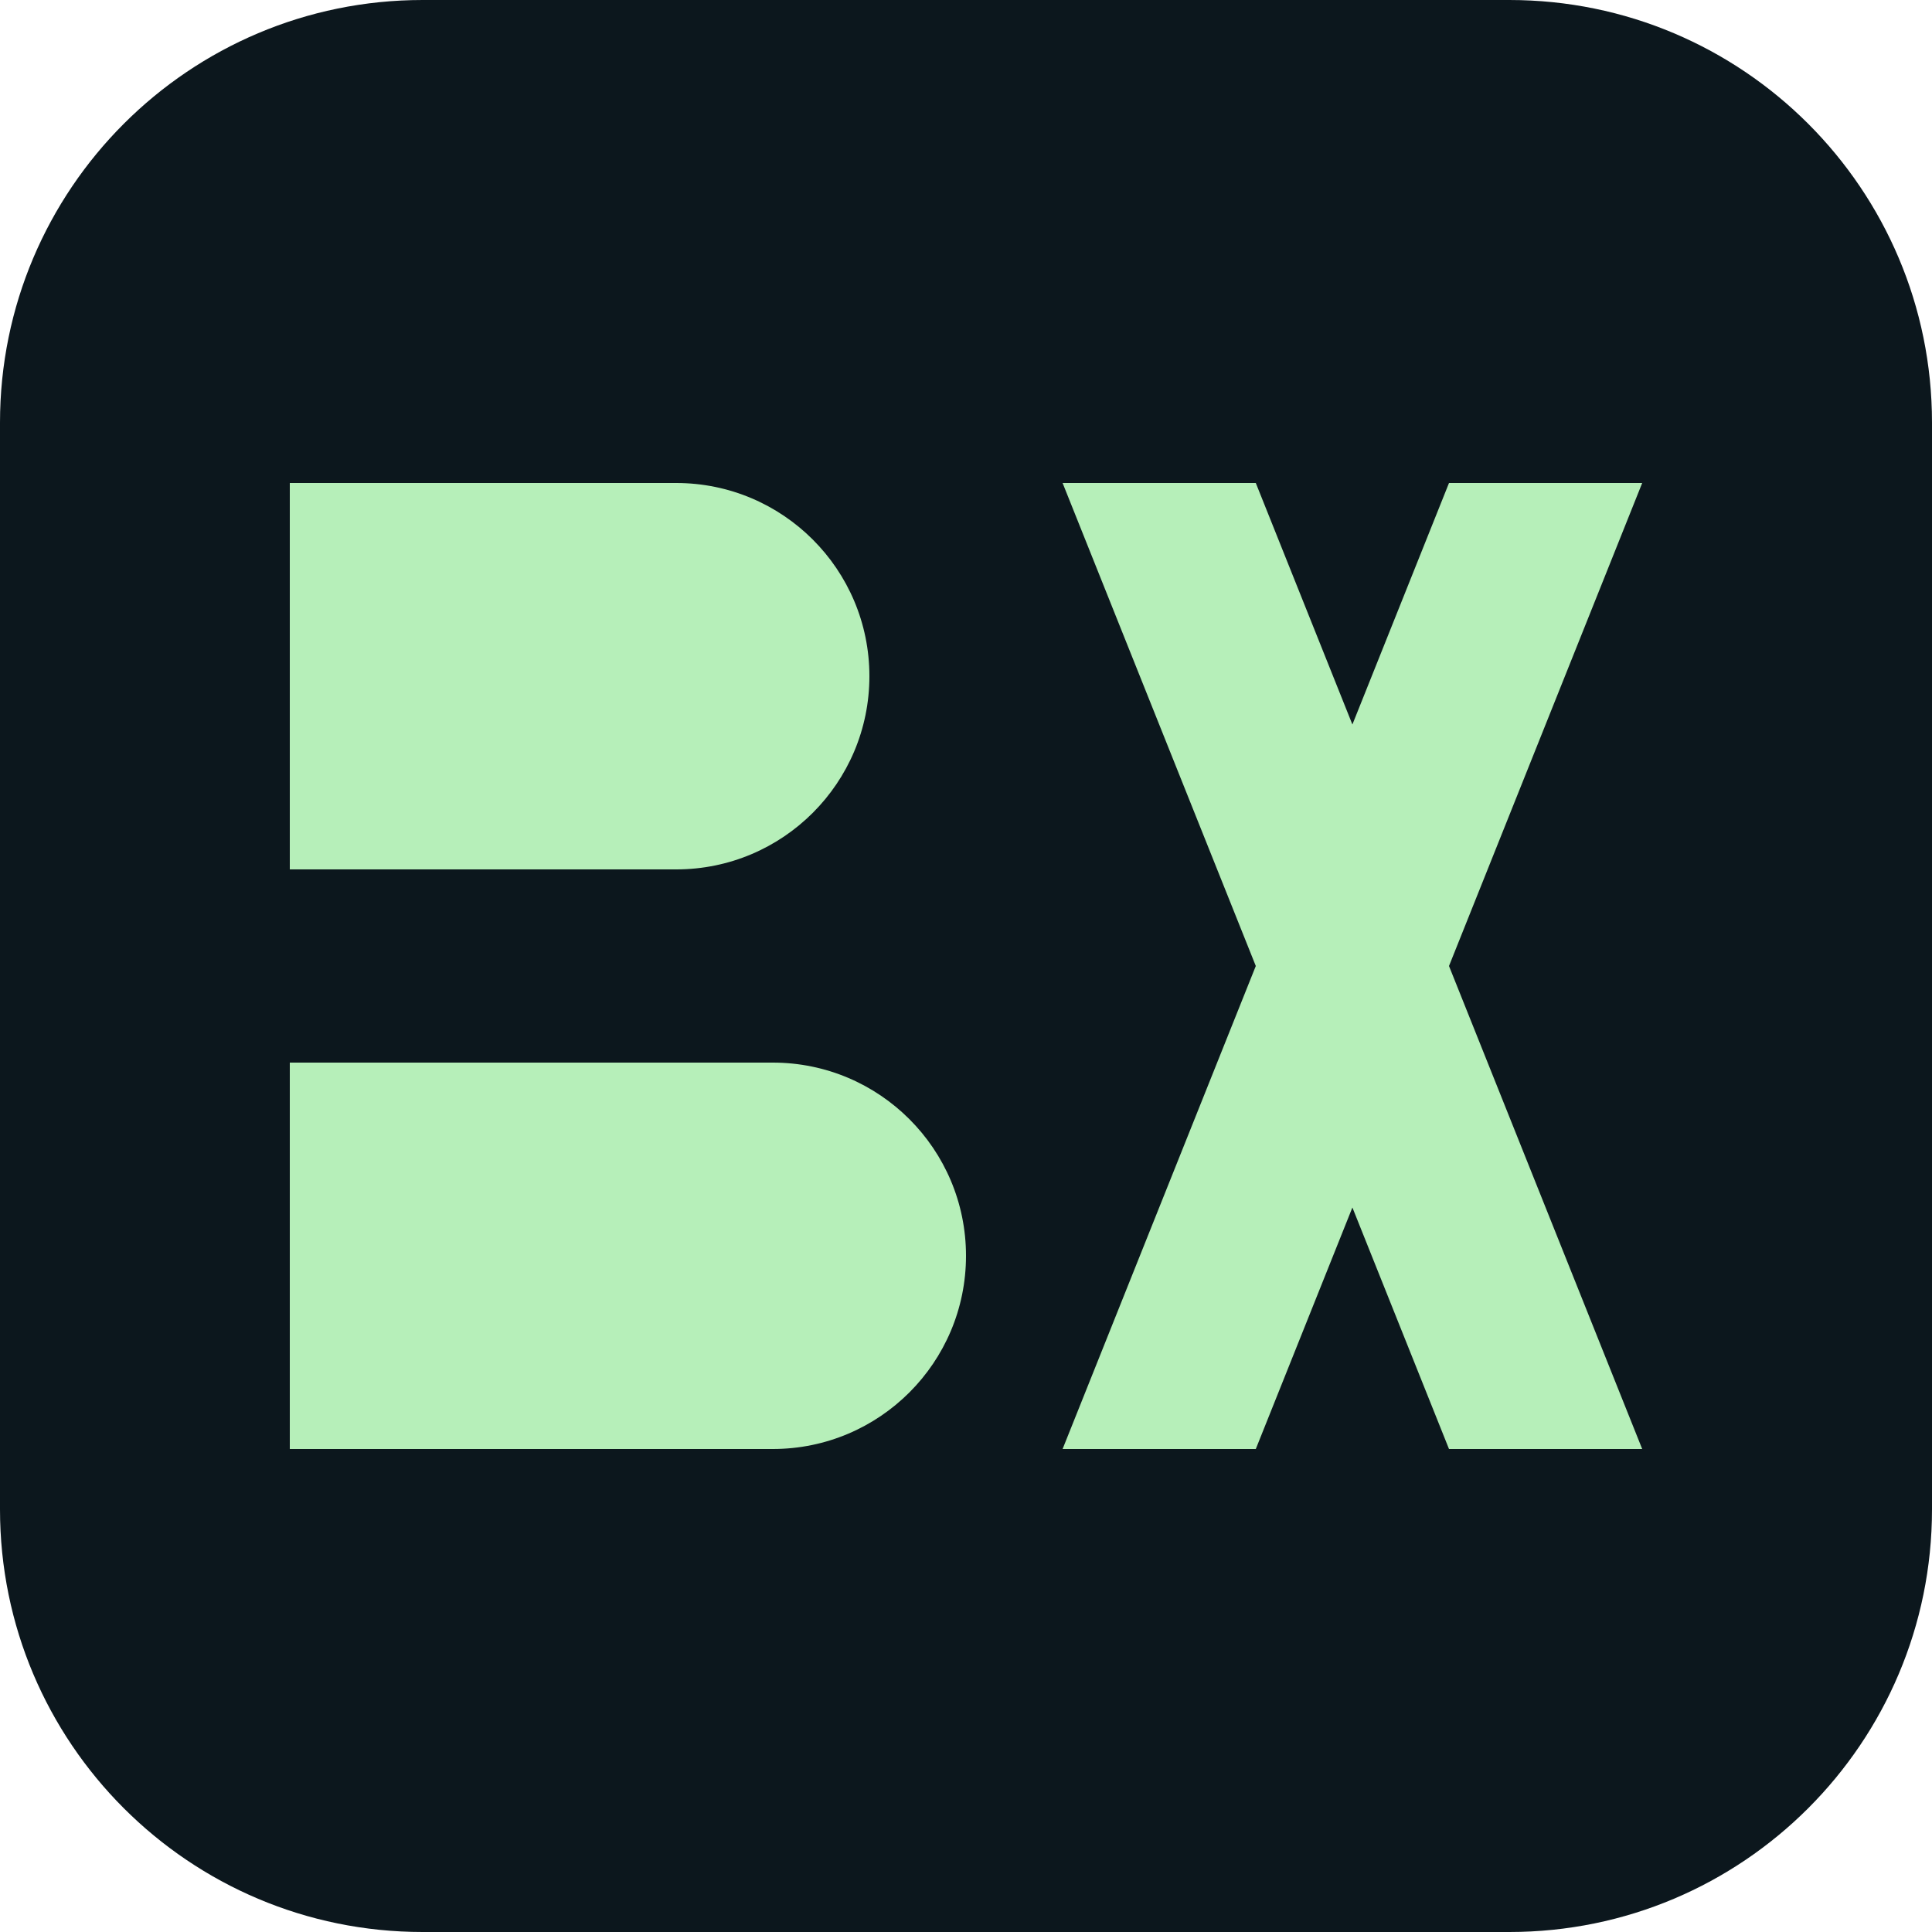
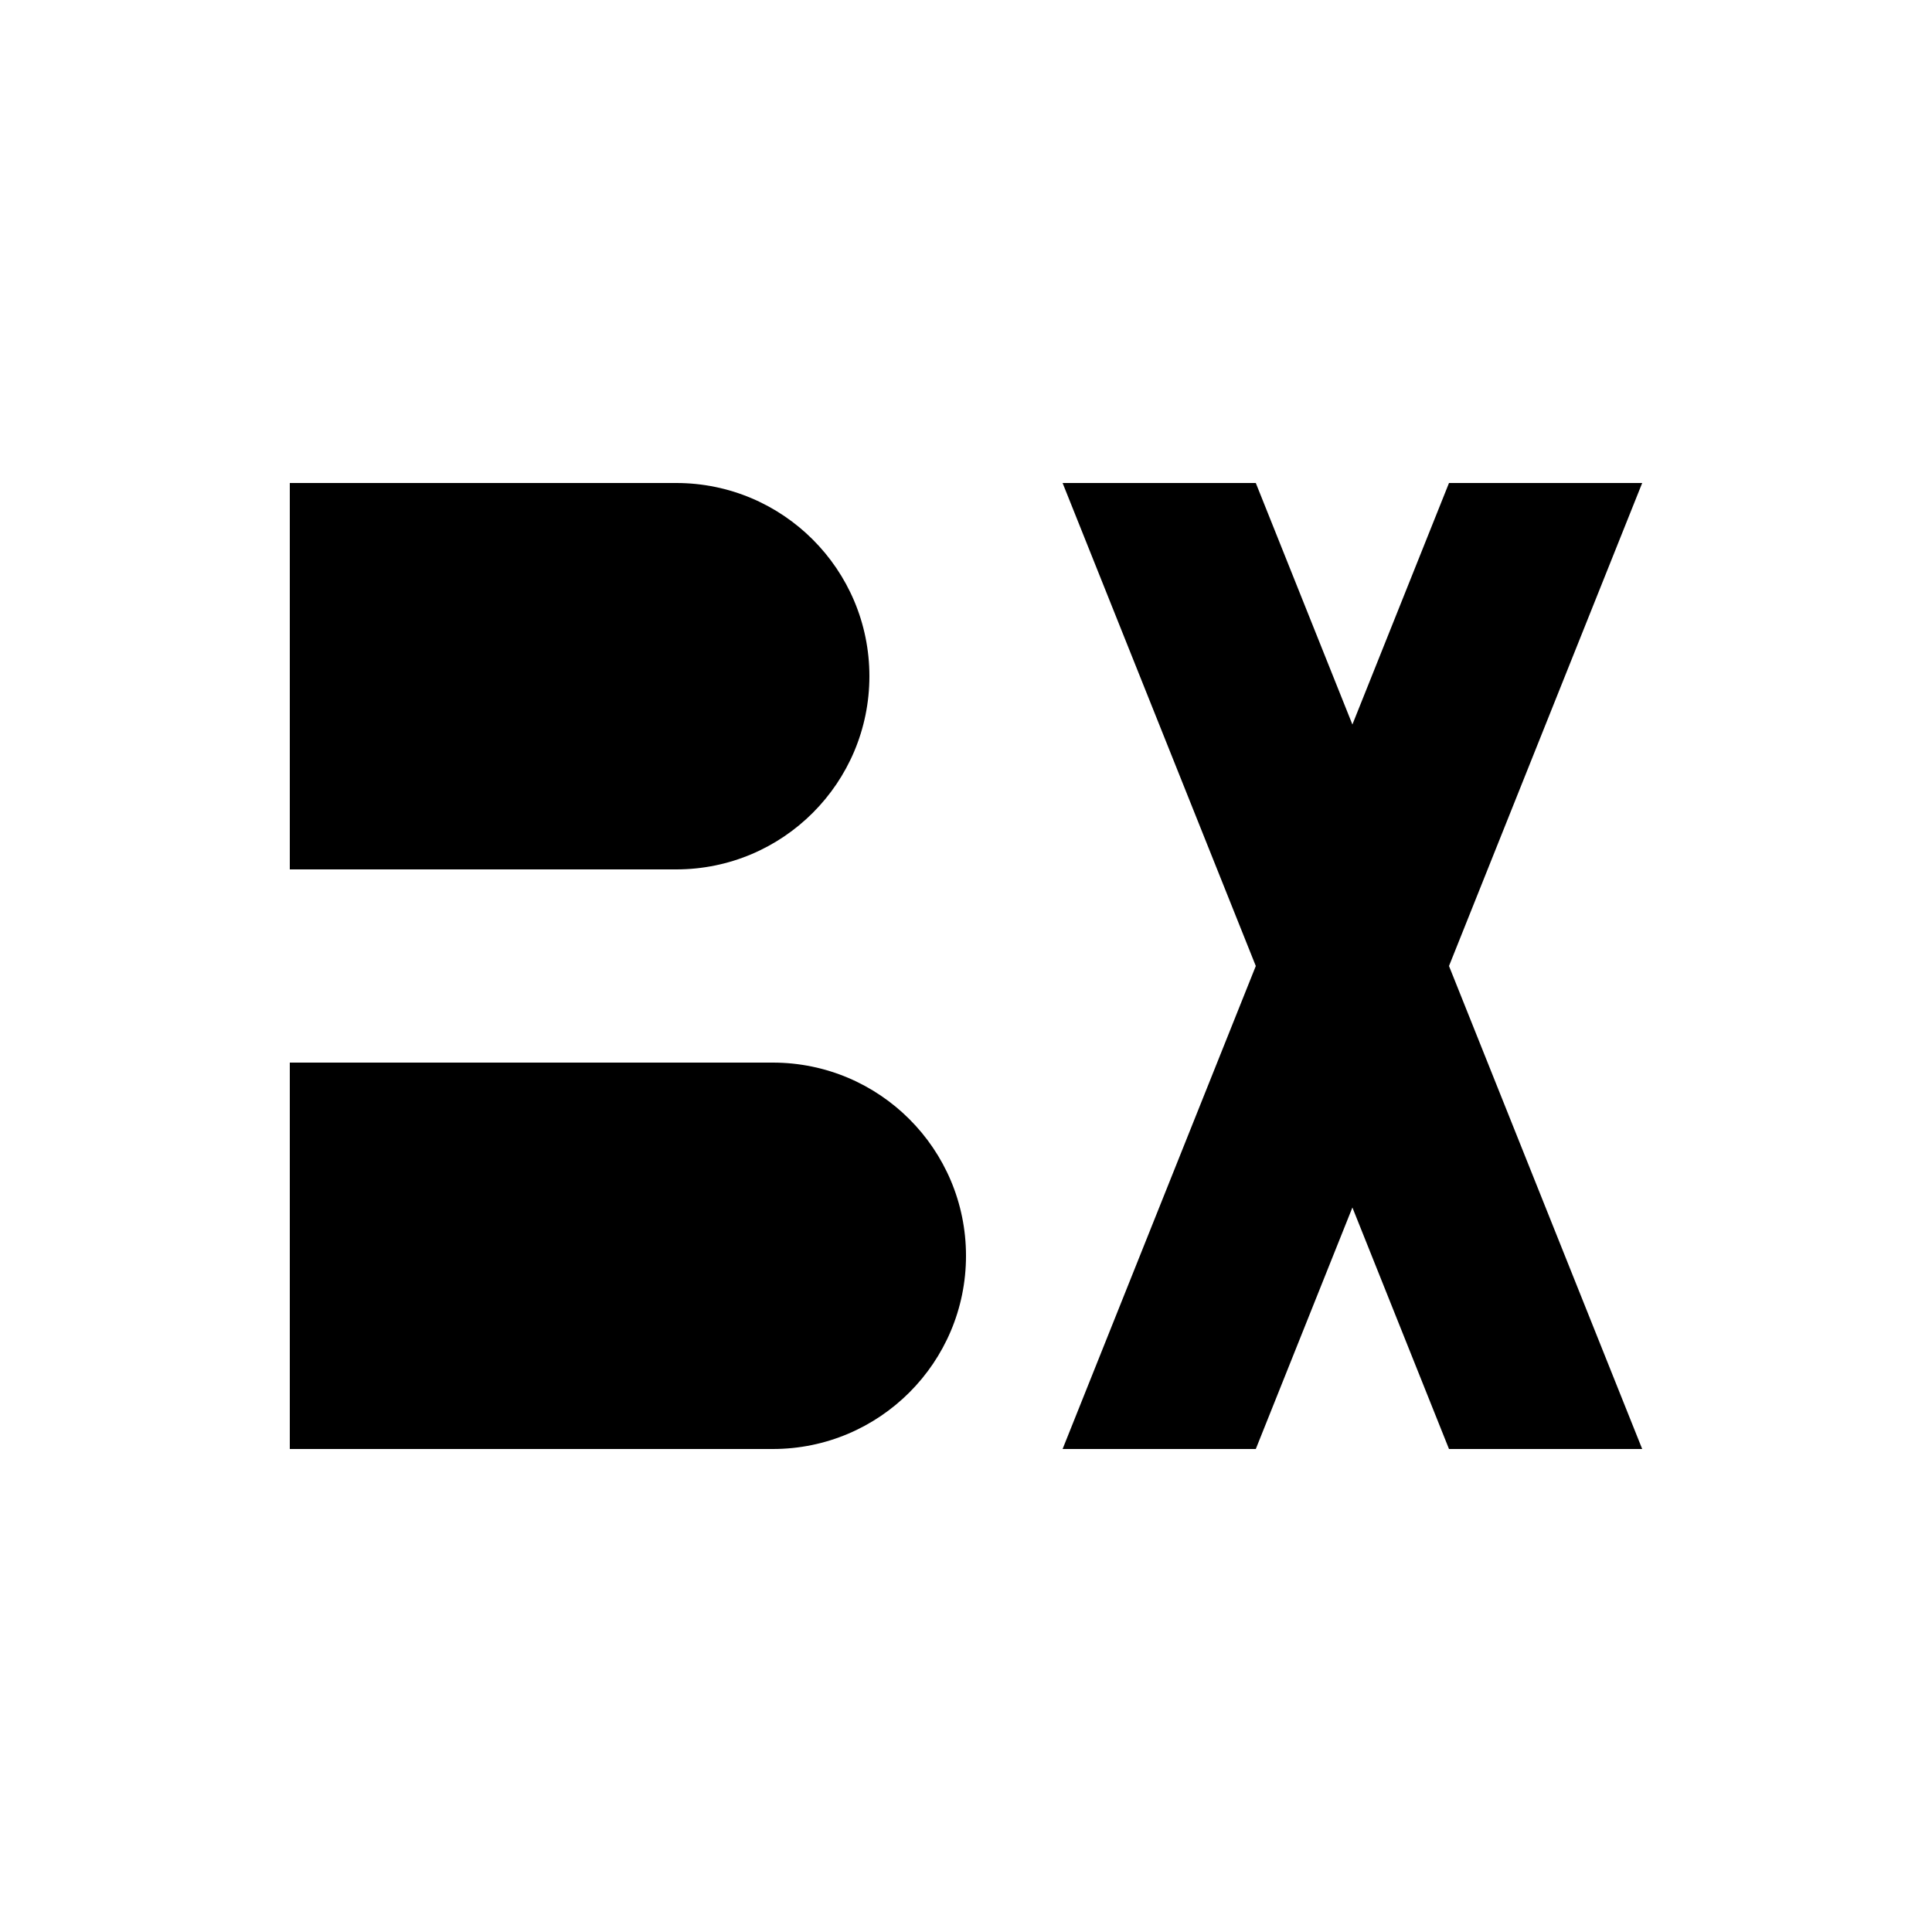
<svg xmlns="http://www.w3.org/2000/svg" viewBox="0 0 64 64">
-   <rect width="64" height="64" rx="14" fill="#0c171d" />
-   <g transform="translate(6.4 6.4) scale(.8)" fill="#b6efb9">
+   <g transform="translate(6.4 6.4) scale(.8)" fill="currentColor">
    <path d="M4 12H20A8 8 0 0 1 20 28H4Z" />
    <path d="M4 36H24A8 8 0 0 1 24 52H4Z" />
    <path d="M36 12H44L60 52H52Z" />
    <path d="M52 12H60L44 52H36Z" />
  </g>
</svg>
